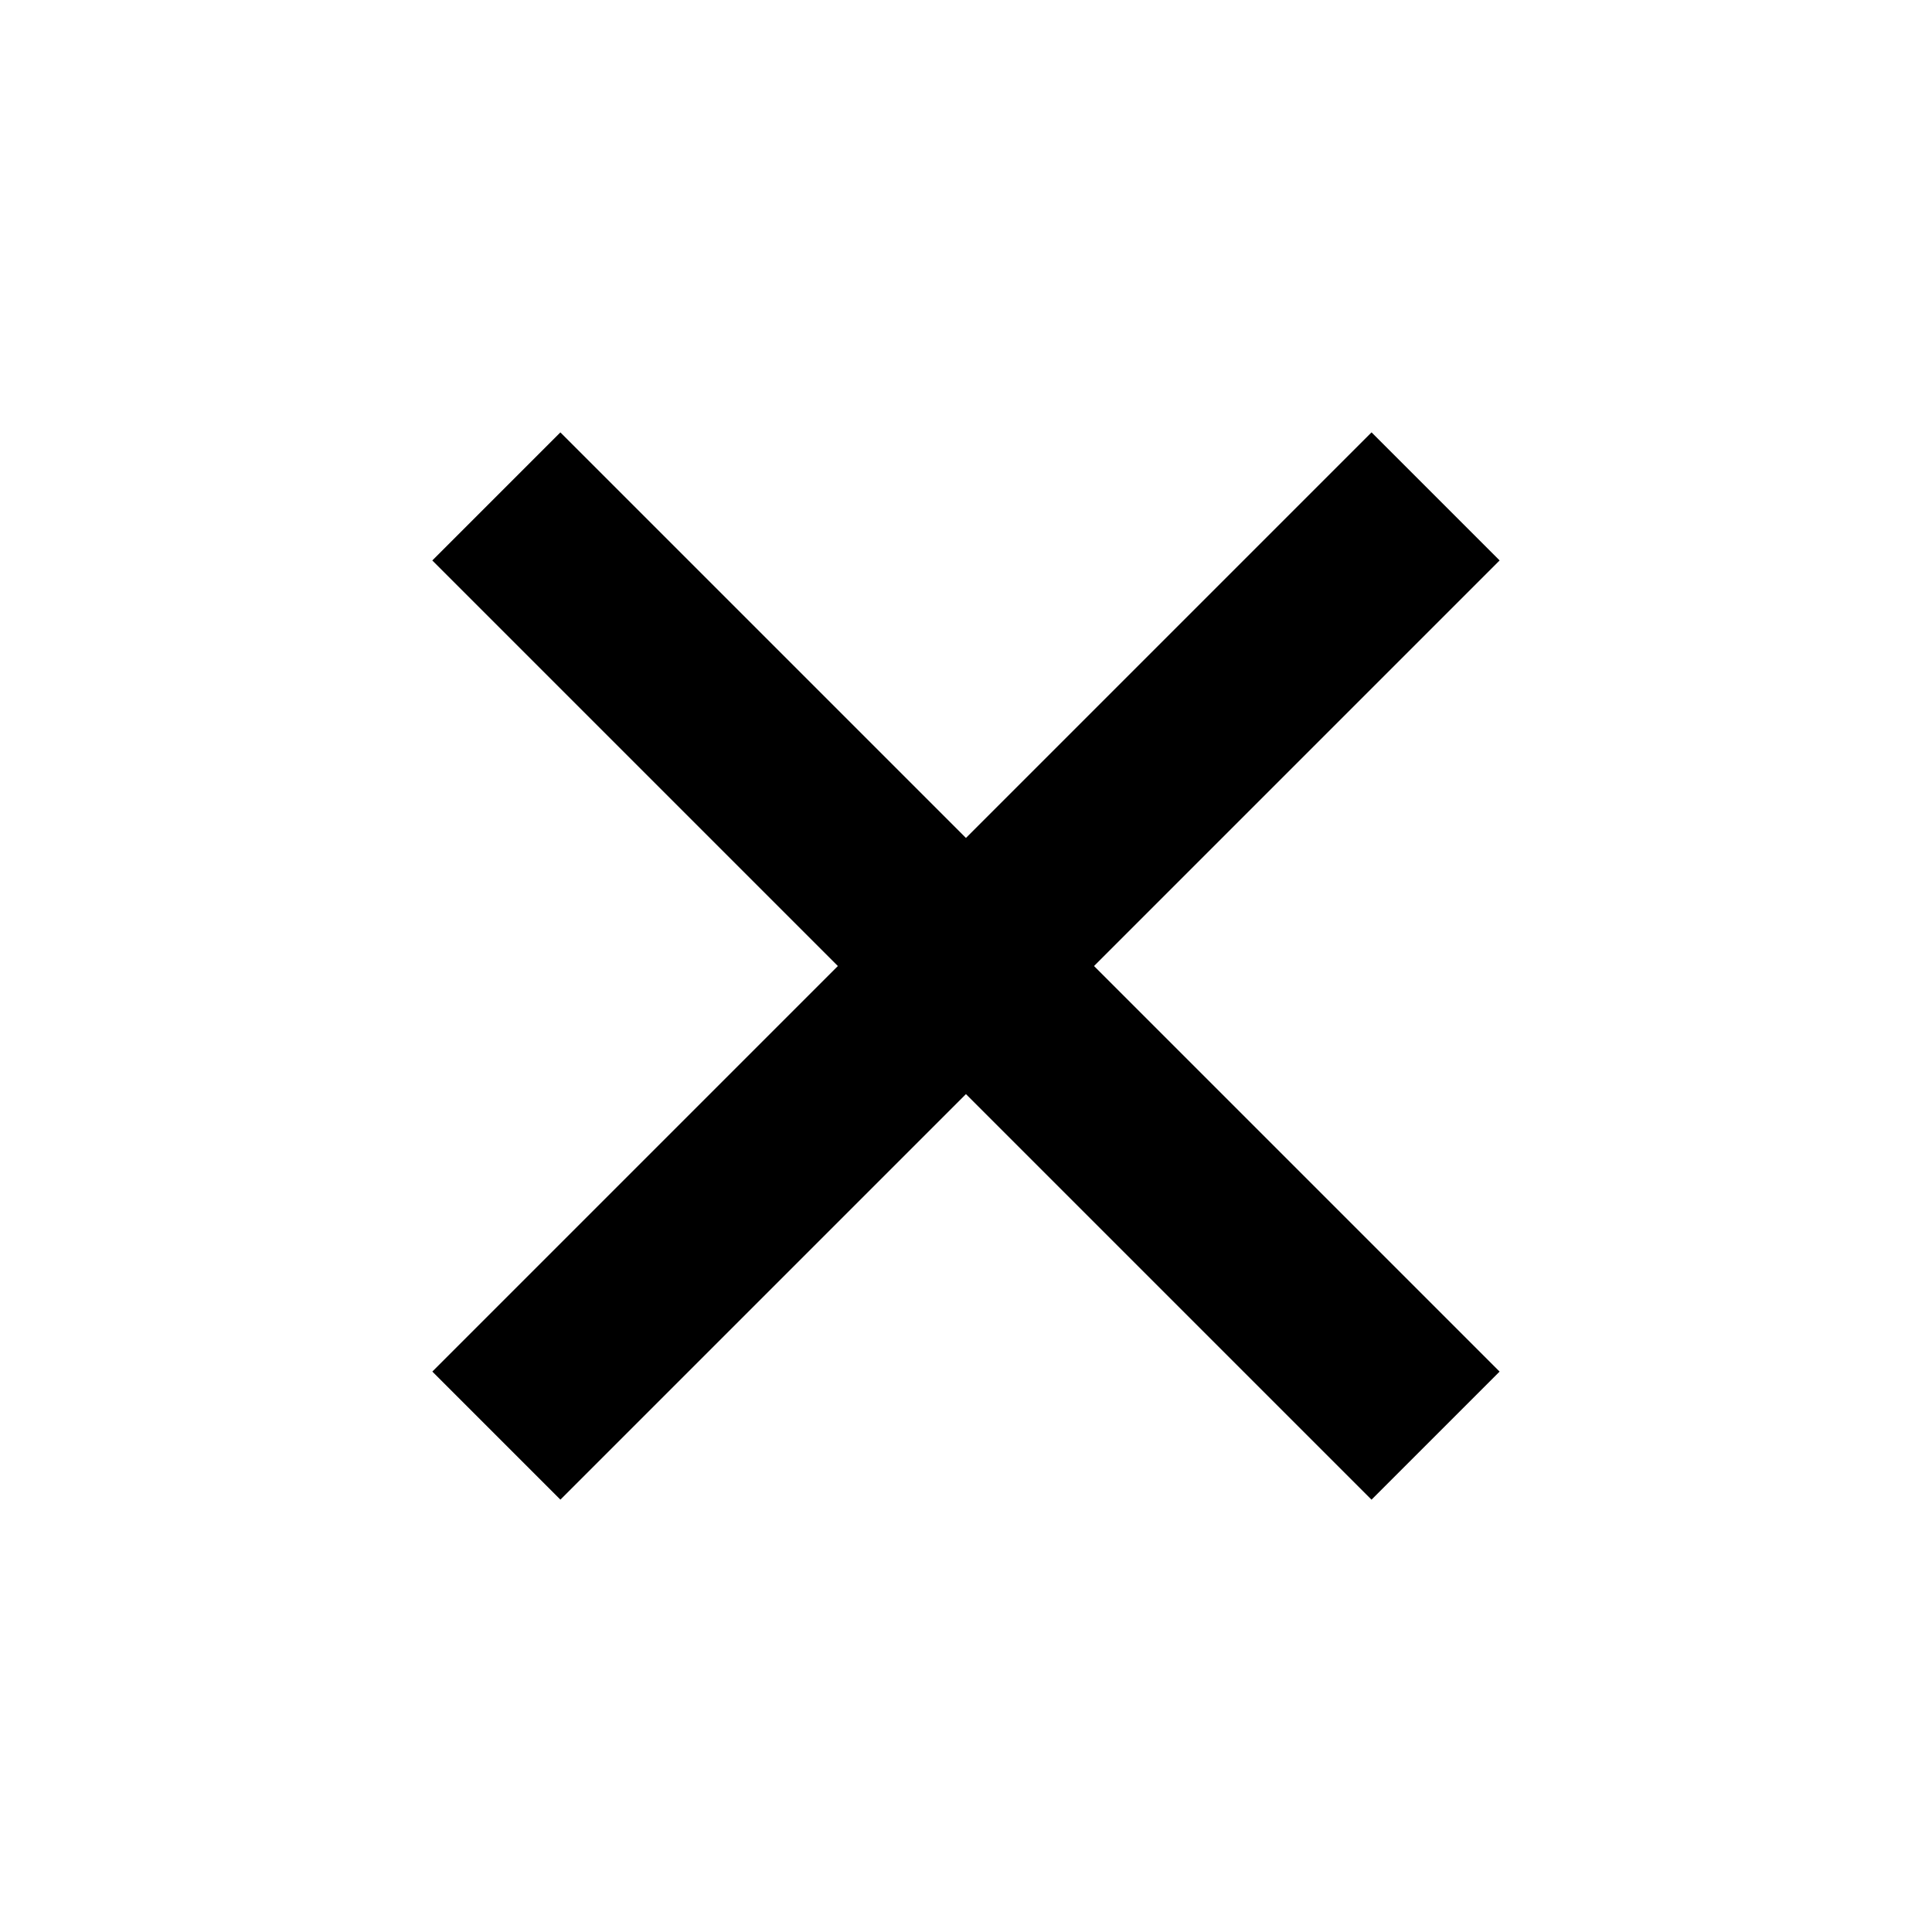
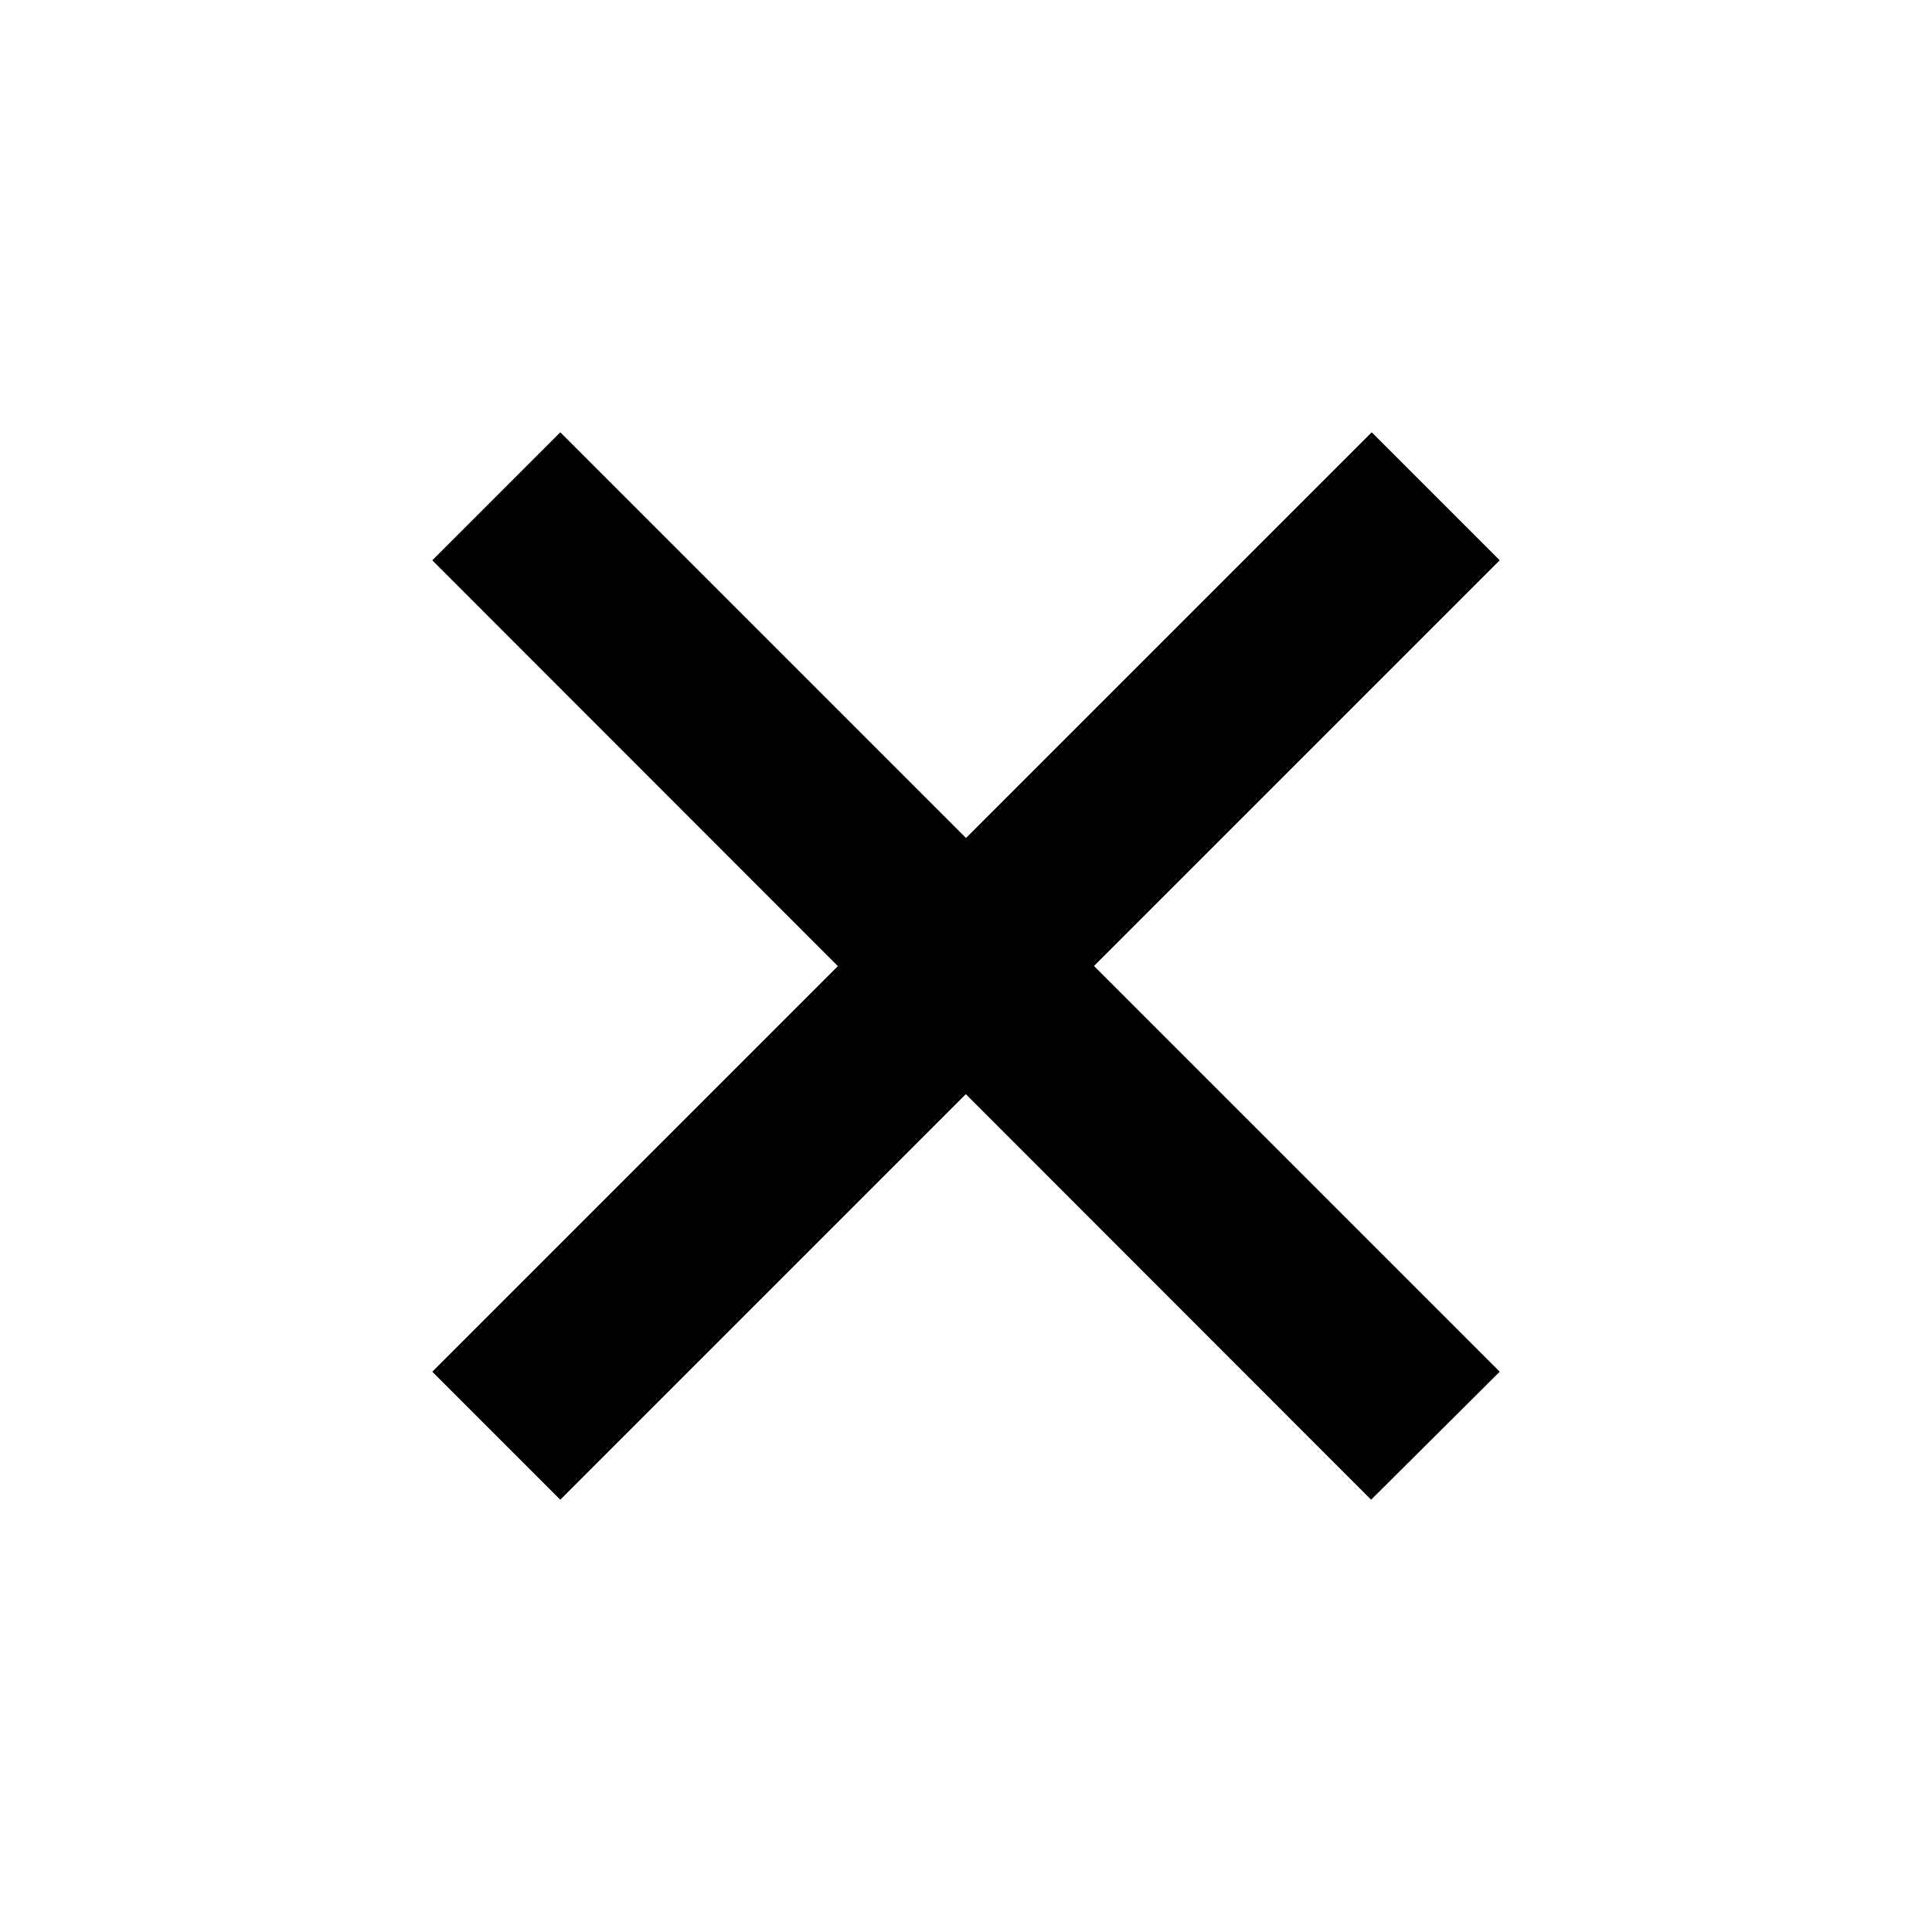
- <svg xmlns="http://www.w3.org/2000/svg" width="32" height="32" viewBox="0 0 32 32" fill="none">
-   <rect x="7.16" y="9.283" width="3" height="22" transform="rotate(-45 7.16016 9.28271)" fill="black" />
-   <rect x="22.717" y="7.161" width="3" height="22" transform="rotate(45 22.7168 7.16113)" fill="black" />
+ <svg xmlns="http://www.w3.org/2000/svg" width="32" height="32" fill="none">
+   <path fill="#000" d="M7.16 9.28l2.12-2.12 15.56 15.56-2.13 2.12z" />
+   <path fill="#000" d="M22.72 7.16l2.12 2.12L9.28 24.84l-2.12-2.12z" />
</svg>
